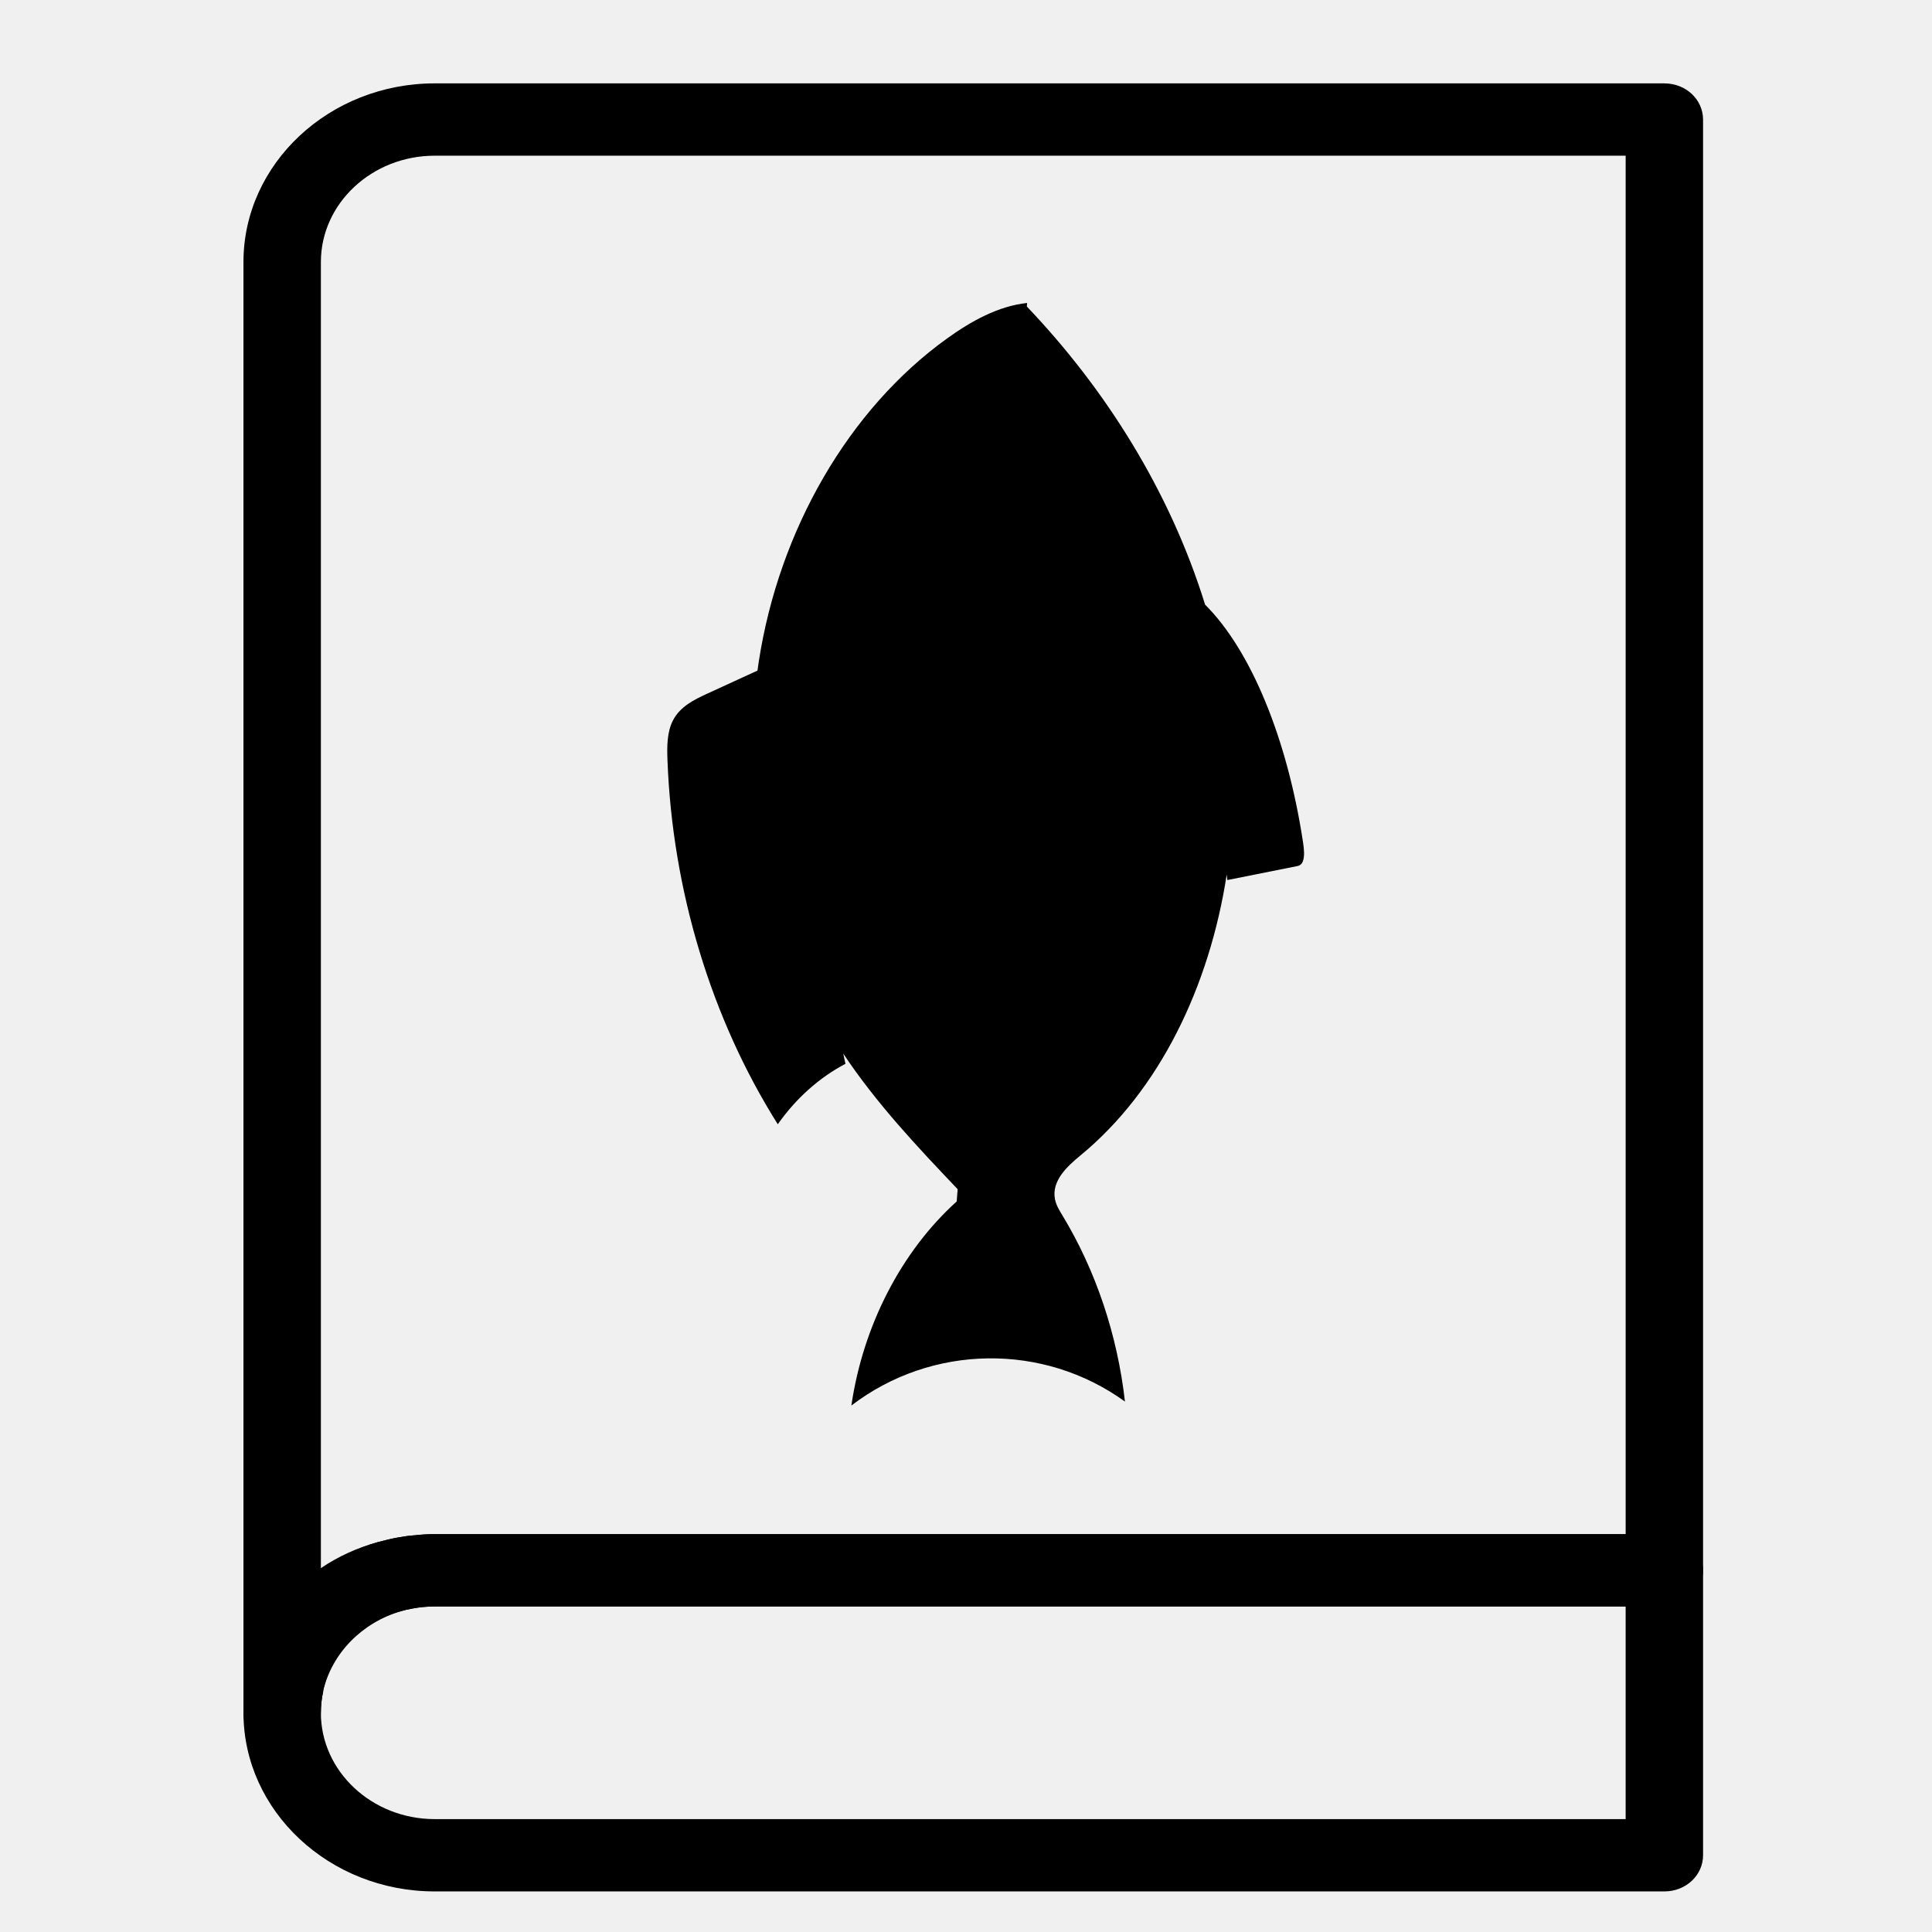
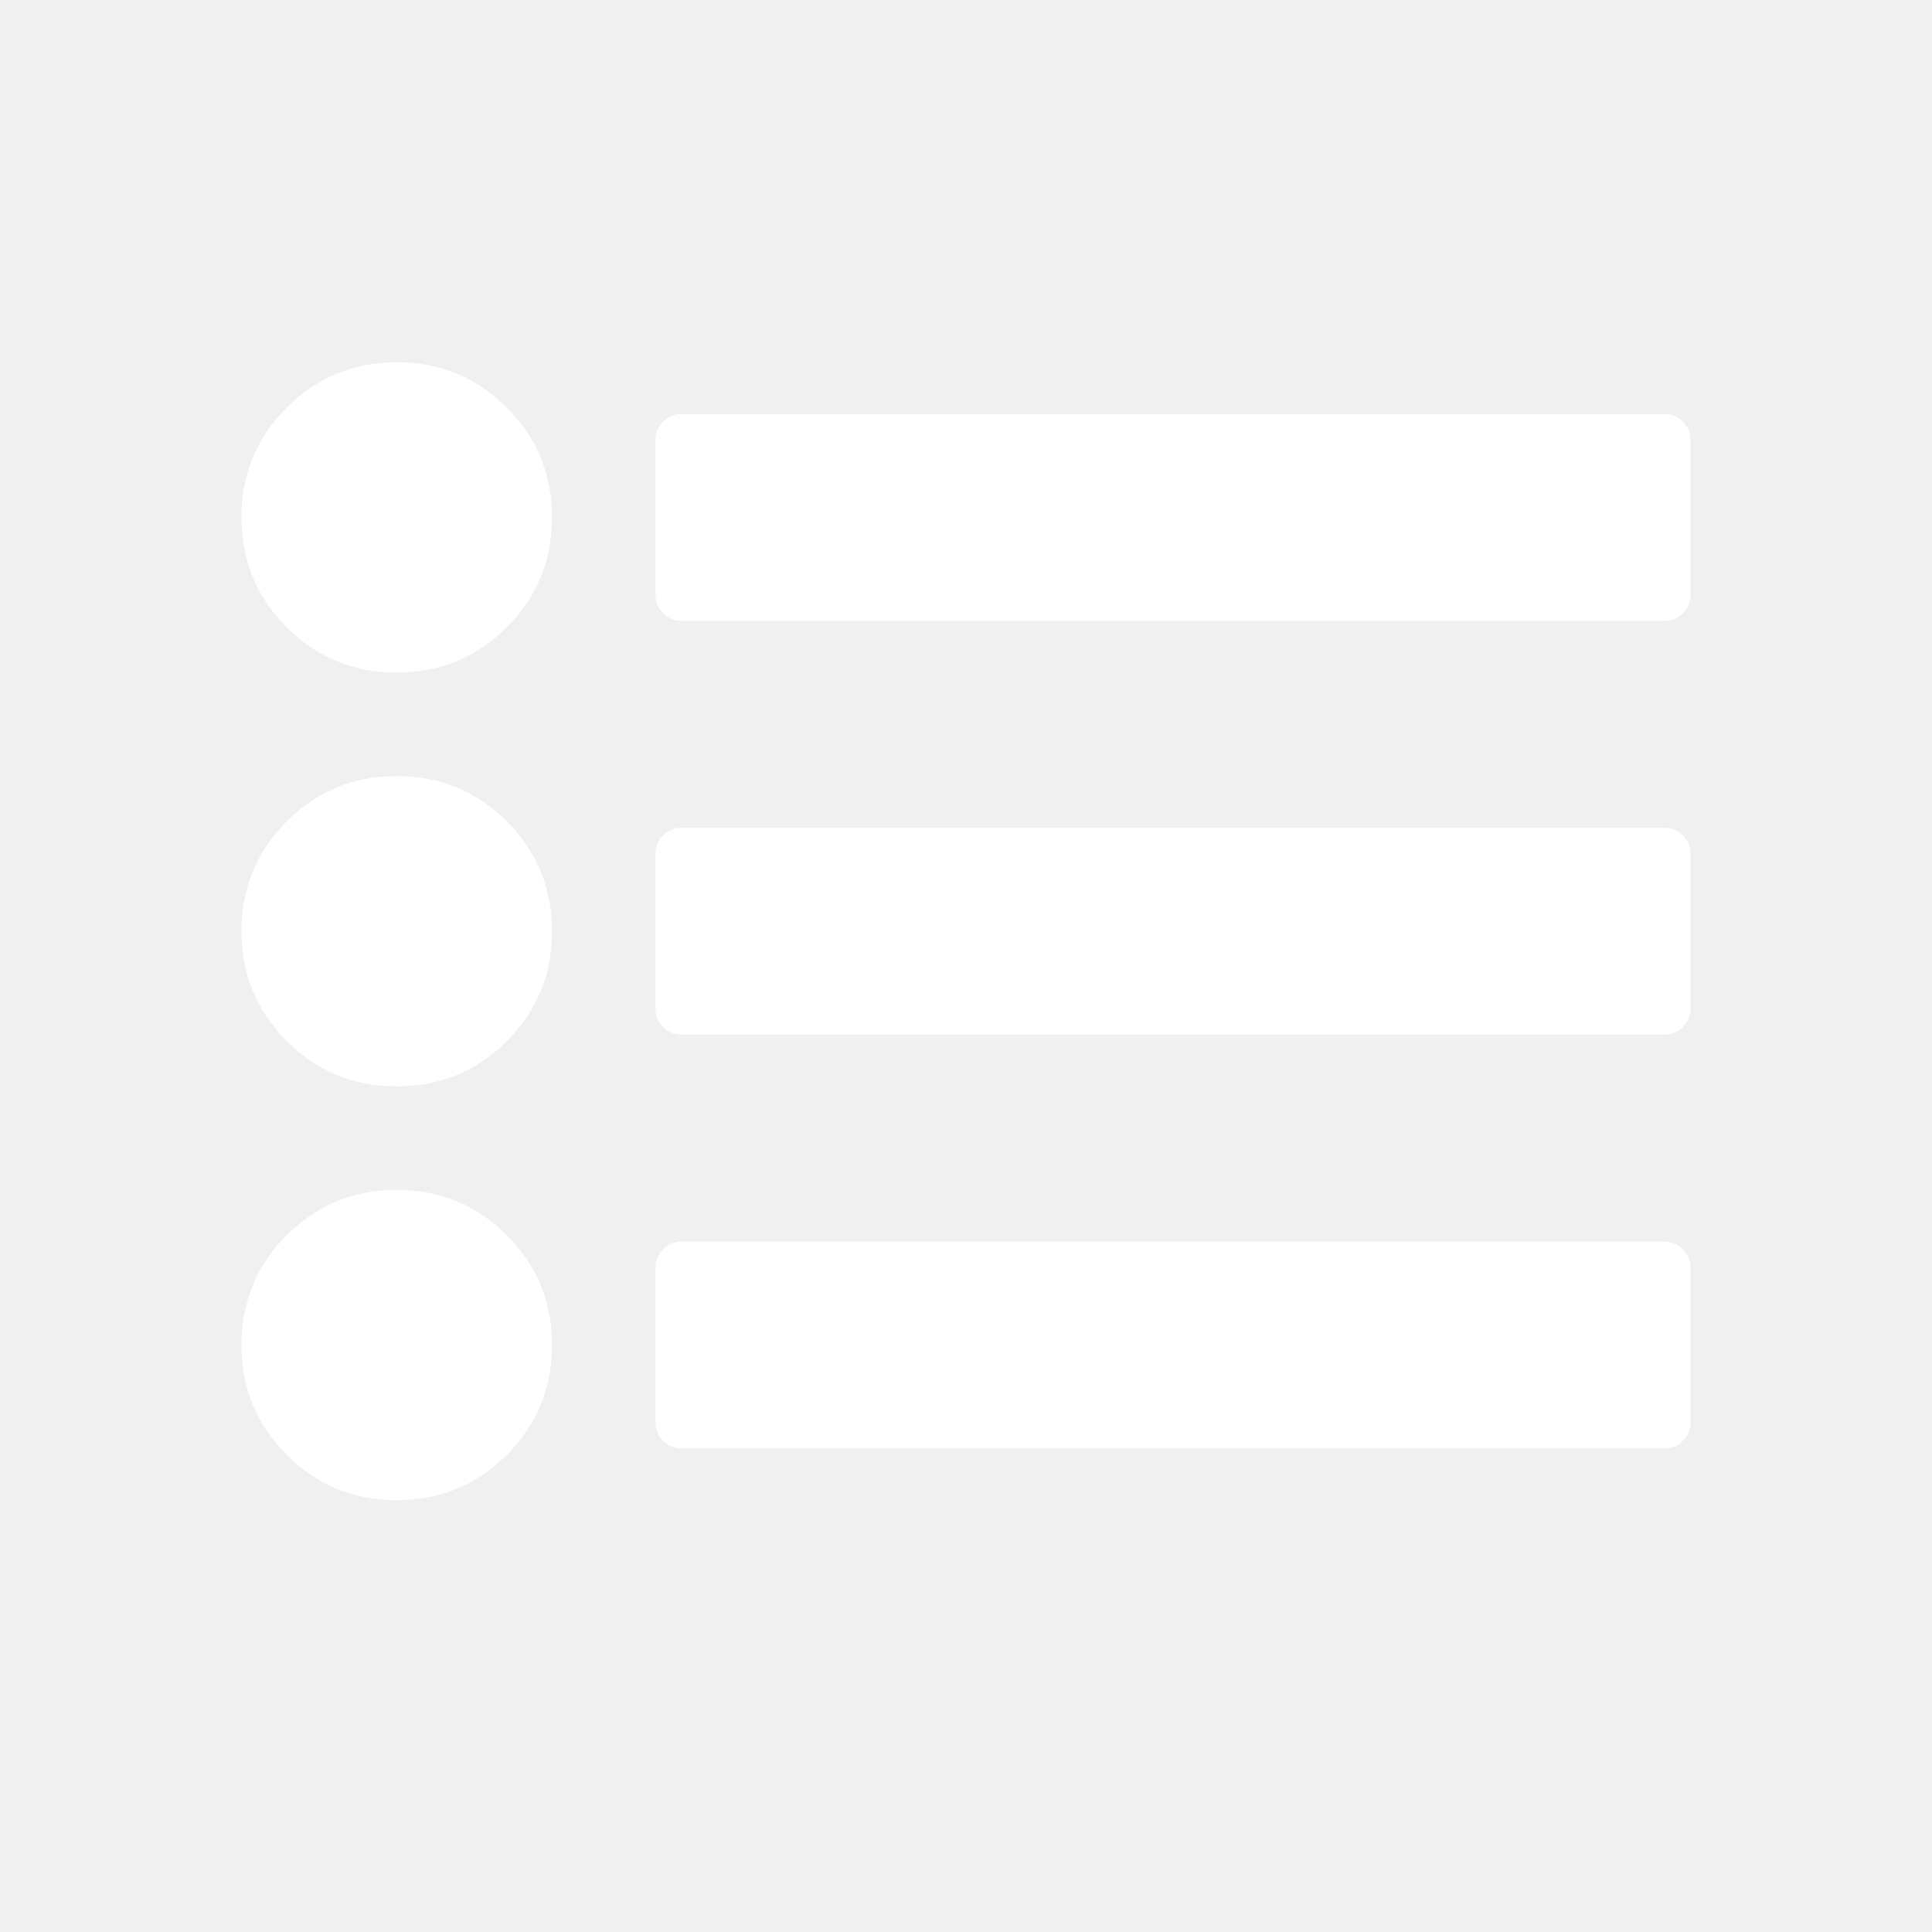
- <svg xmlns="http://www.w3.org/2000/svg" version="1.1" x="0px" y="0px" viewBox="0 0 2000 2000" style="enable-background:new 0 0 2000 2000;" xml:space="preserve">
-   <g id="图层_1">
-     <path d="M1722.93,86.31H449.97c-108.98,0-197.94,83.1-197.94,184.92v1501.84c0,20.59,18.03,37.43,40.07,37.43   c22.44,0,40.07-16.85,40.07-37.43c0-7.49,0.8-14.97,2.4-22.09c0-0.37,0-0.37,0-0.75c8.41-40.43,38.87-71.5,80.54-82.35   c3.61-1.12,7.21-1.87,11.22-2.62c7.61-1.49,15.63-2.25,23.64-2.25h1272.96c22.44,0,40.07-16.85,40.07-37.43V123.75   C1763,103.16,1745.37,86.31,1722.93,86.31z M449.97,1588.15c-6.81,0-13.62,0.37-20.03,1.13c-6.81,0.37-13.22,1.49-19.63,2.62   c-6.41,1.12-12.82,2.99-19.23,4.49c-21.64,5.99-41.27,14.97-58.9,26.95V271.24c0-60.64,52.89-110.06,117.8-110.06h1232.9v1426.97   H449.97z" />
-     <g>
-       <path d="M1722.93,1588.15H449.97c-6.81,0-13.62,0.37-20.03,1.13c-6.81,0.37-13.22,1.49-19.63,2.62    c-6.41,1.12-12.82,2.99-19.23,4.49c-80.14,23.58-139.04,93.96-139.04,176.68c0,101.82,88.95,184.92,197.94,184.92h1272.96    c22.44,0,40.07-16.85,40.07-37.43v-294.98C1763,1605,1745.37,1588.15,1722.93,1588.15z M1682.86,1883.13H449.97    c-64.91,0-117.8-49.41-117.8-110.06c0-7.49,0.8-14.97,2.4-22.09c0-0.37,0-0.37,0-0.75c9.22-38.93,40.07-70.38,80.54-82.35    c3.61-1.12,7.21-1.87,11.22-2.62c7.61-1.49,15.63-2.25,23.64-2.25h1232.9V1883.13z" />
-     </g>
-   </g>
-   <g id="图层_2_x5F_复制">
-     <g>
-       <path d="M1348.96,872.33c-16.3-107.9-54.1-199.26-101.45-246.41c-36.49-117.93-103.61-223.83-184.53-308.61l0.27-3.67    c-29.76,3.18-57.55,18.54-82.9,36.77c-101.78,73.2-173.89,198.27-194.87,334.43c-0.48,3.12-0.92,6.24-1.35,9.36    c-17.43,8-34.87,16.01-52.3,24.01c-13.4,6.15-27.74,13.2-35.14,27.48c-6.23,12.04-6.26,26.9-5.74,40.9    c5.04,134.98,45.3,267.96,114.22,377.24c18.75-26.72,42.93-48.33,70.05-62.59l-2.3-10.54c34.5,51.74,76.51,96.31,118.43,140.33    l-0.98,12.71c-57.27,51.68-96.96,128.58-109.03,211.26c83.15-63.57,198.68-65.25,283.2-4.11    c-7.77-68.95-30.16-135.64-64.68-192.65c-3.21-5.3-6.6-10.71-7.79-17.02c-3.56-18.78,12.65-33.82,26.23-44.97    c82.34-67.65,133.81-175.56,151.61-290.99l0.62,5.77c23.91-4.77,47.82-9.54,71.73-14.31c2.32-0.46,4.88-1.18,6.41-4.99    C1350.72,886.61,1349.93,878.77,1348.96,872.33z" />
+ <svg xmlns="http://www.w3.org/2000/svg" width="32px" height="32px" viewBox="0 0 32 32" version="1.1">
+   <defs />
+   <g id="Page-1" stroke="none" stroke-width="1" fill="none" fill-rule="evenodd">
+     <g id="dep" transform="translate(4, 6)" fill="#ffffff">
+       <g id="Page-1">
+         <path d="M5.143,16.278 C5.143,16.992 4.893,17.599 4.393,18.098 C3.893,18.598 3.286,18.848 2.571,18.848 C1.857,18.848 1.25,18.598 0.75,18.098 C0.25,17.599 0,16.992 0,16.278 C0,15.564 0.25,14.957 0.75,14.457 C1.25,13.958 1.857,13.708 2.571,13.708 C3.286,13.708 3.893,13.958 4.393,14.457 C4.893,14.957 5.143,15.564 5.143,16.278 L5.143,16.278 L5.143,16.278 Z M5.143,9.424 C5.143,10.138 4.893,10.745 4.393,11.245 C3.893,11.744 3.286,11.994 2.571,11.994 C1.857,11.994 1.25,11.744 0.75,11.245 C0.25,10.745 0,10.138 0,9.424 C0,8.71 0.25,8.103 0.75,7.603 C1.25,7.104 1.857,6.854 2.571,6.854 C3.286,6.854 3.893,7.104 4.393,7.603 C4.893,8.103 5.143,8.71 5.143,9.424 L5.143,9.424 L5.143,9.424 Z M24,14.993 L24,17.563 C24,17.679 23.958,17.779 23.873,17.864 C23.788,17.949 23.688,17.991 23.571,17.991 L7.286,17.991 C7.17,17.991 7.069,17.949 6.984,17.864 C6.9,17.779 6.857,17.679 6.857,17.563 L6.857,14.993 C6.857,14.877 6.9,14.776 6.984,14.692 C7.069,14.607 7.17,14.564 7.286,14.564 L23.571,14.564 C23.688,14.564 23.788,14.607 23.873,14.692 C23.958,14.776 24,14.877 24,14.993 L24,14.993 L24,14.993 Z M5.143,2.57 C5.143,3.284 4.893,3.891 4.393,4.391 C3.893,4.89 3.286,5.14 2.571,5.14 C1.857,5.14 1.25,4.89 0.75,4.391 C0.25,3.891 0,3.284 0,2.57 C0,1.856 0.25,1.249 0.75,0.75 C1.25,0.25 1.857,0 2.571,0 C3.286,0 3.893,0.25 4.393,0.75 C4.893,1.249 5.143,1.856 5.143,2.57 L5.143,2.57 L5.143,2.57 Z M24,8.139 L24,10.709 C24,10.825 23.958,10.926 23.873,11.01 C23.788,11.095 23.688,11.137 23.571,11.137 L7.286,11.137 C7.17,11.137 7.069,11.095 6.984,11.01 C6.9,10.926 6.857,10.825 6.857,10.709 L6.857,8.139 C6.857,8.023 6.9,7.922 6.984,7.838 C7.069,7.753 7.17,7.711 7.286,7.711 L23.571,7.711 C23.688,7.711 23.788,7.753 23.873,7.838 C23.958,7.922 24,8.023 24,8.139 L24,8.139 L24,8.139 Z M24,1.285 L24,3.855 C24,3.971 23.958,4.072 23.873,4.156 C23.788,4.241 23.688,4.284 23.571,4.284 L7.286,4.284 C7.17,4.284 7.069,4.241 6.984,4.156 C6.9,4.072 6.857,3.971 6.857,3.855 L6.857,1.285 C6.857,1.169 6.9,1.069 6.984,0.984 C7.069,0.899 7.17,0.857 7.286,0.857 L23.571,0.857 C23.688,0.857 23.788,0.899 23.873,0.984 C23.958,1.069 24,1.169 24,1.285 L24,1.285 L24,1.285 Z" id="Shape" />
+       </g>
    </g>
  </g>
</svg>
